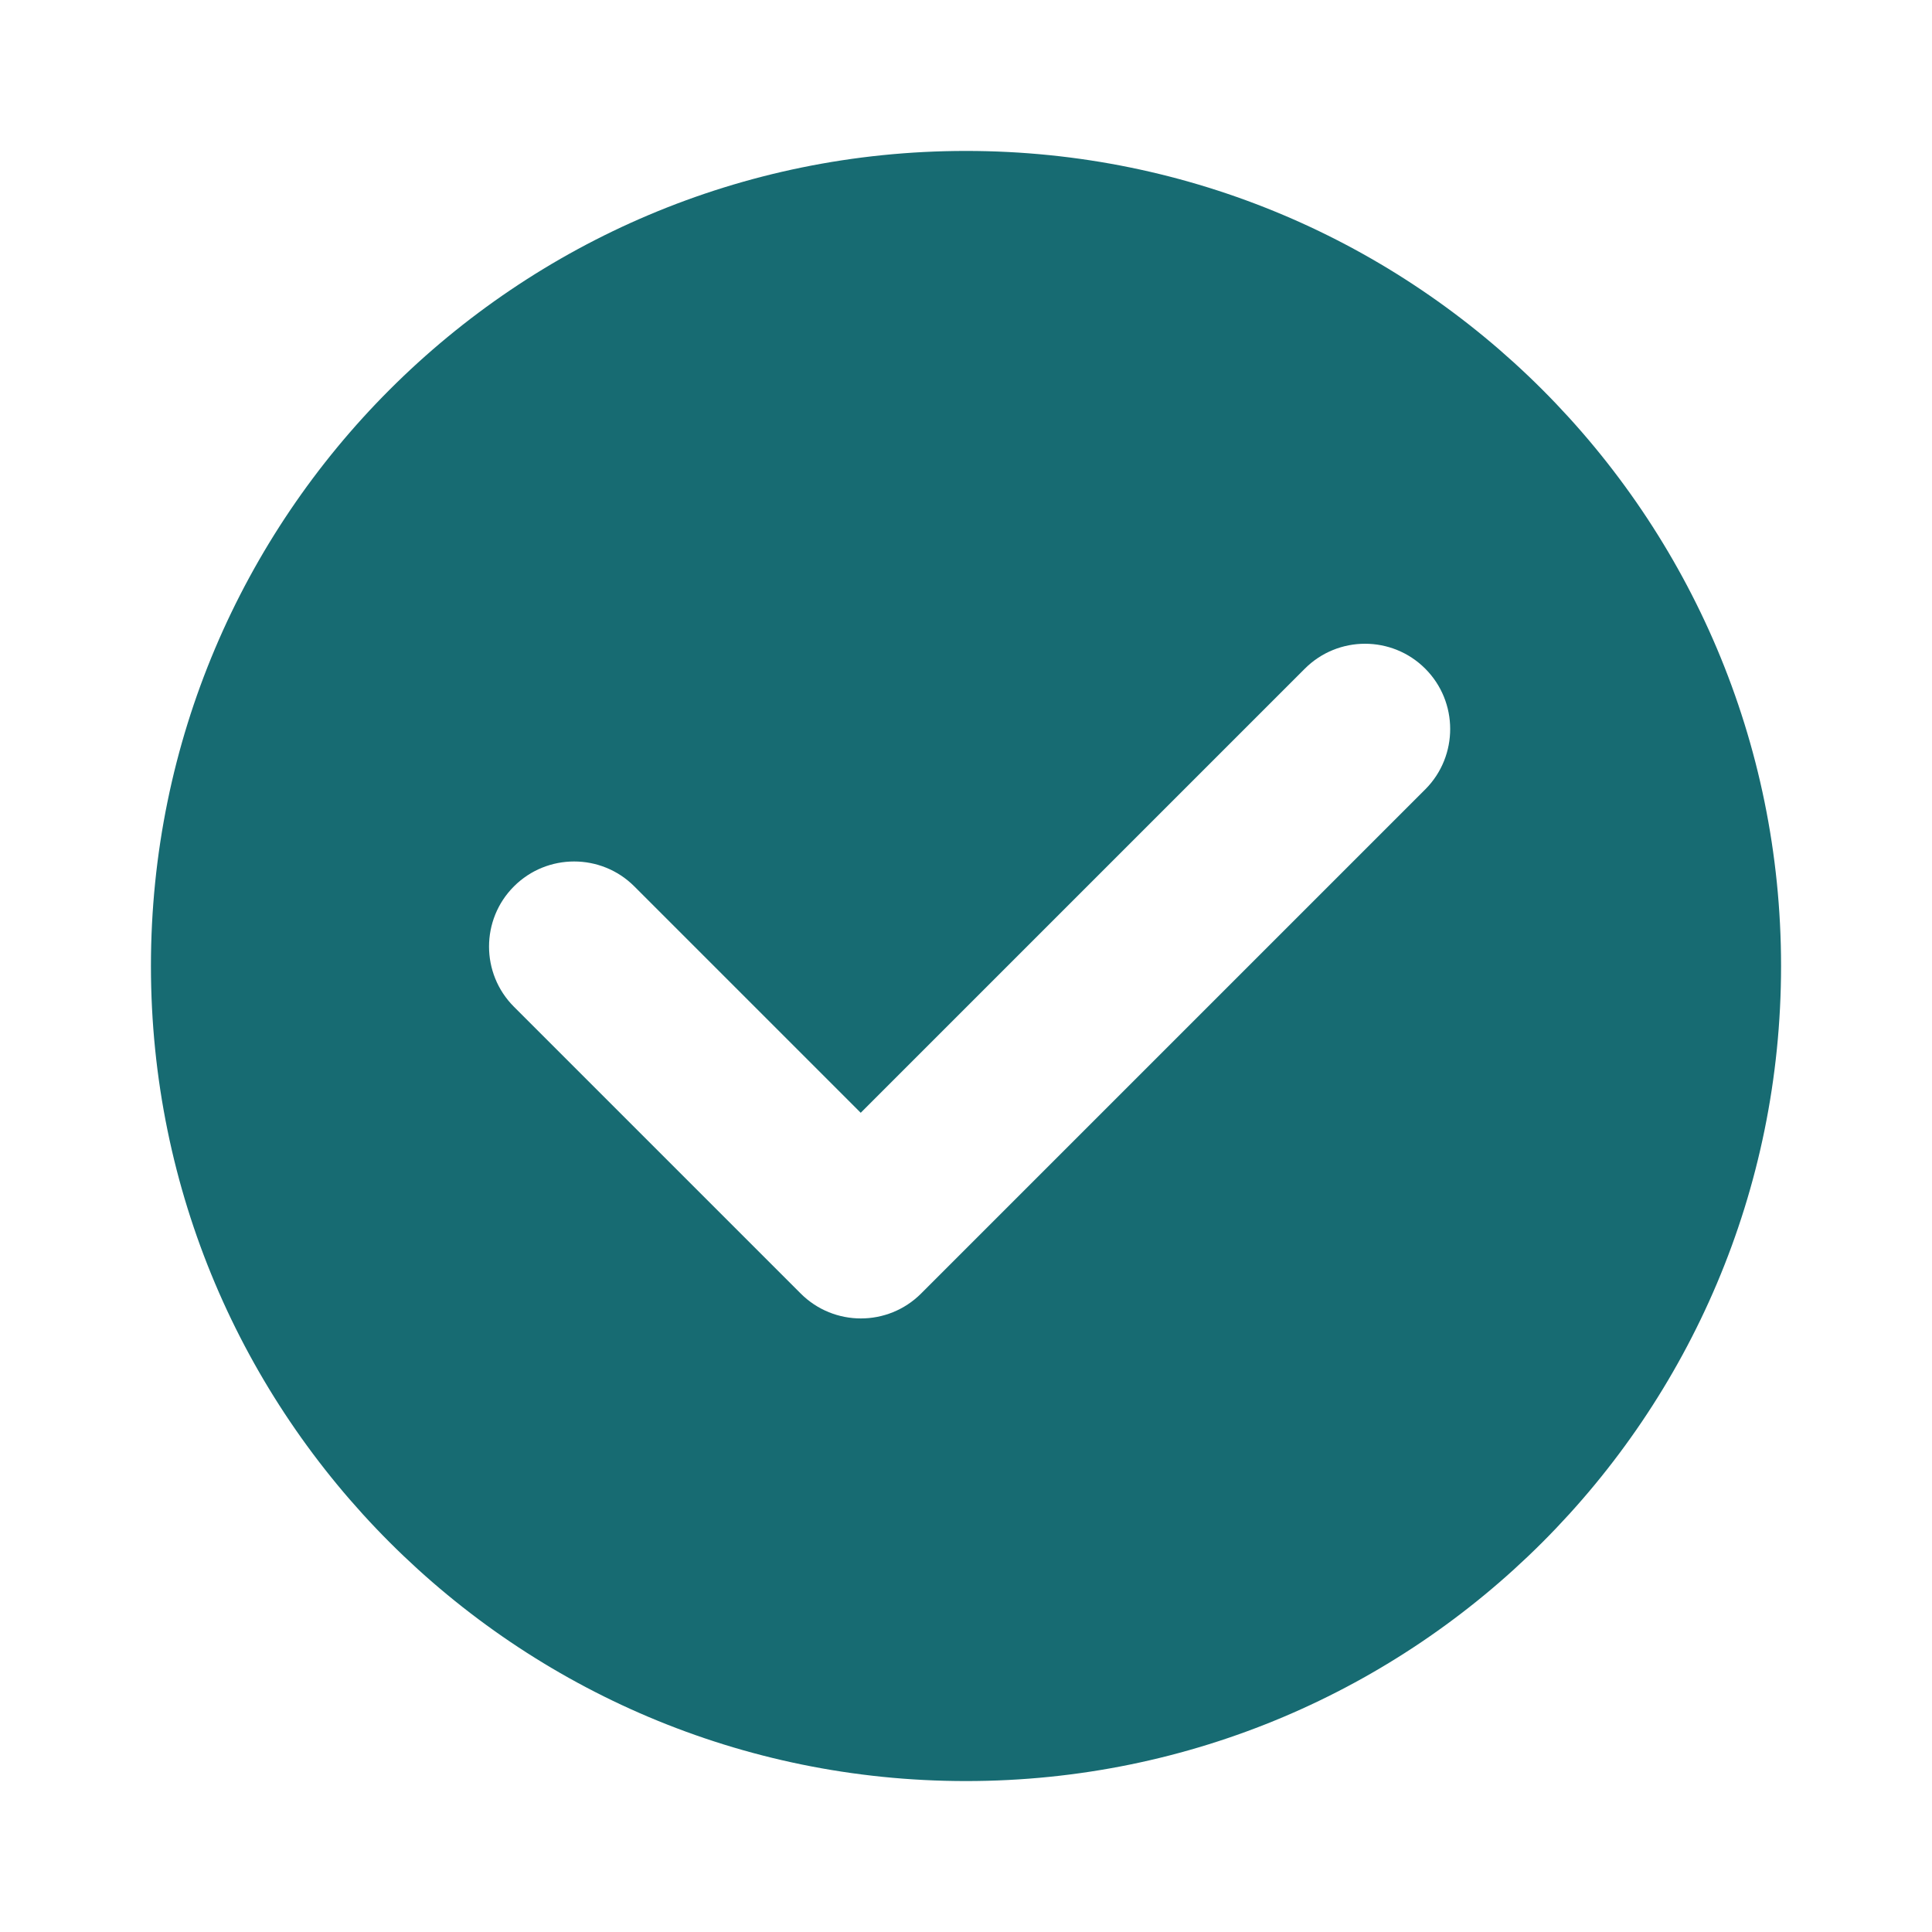
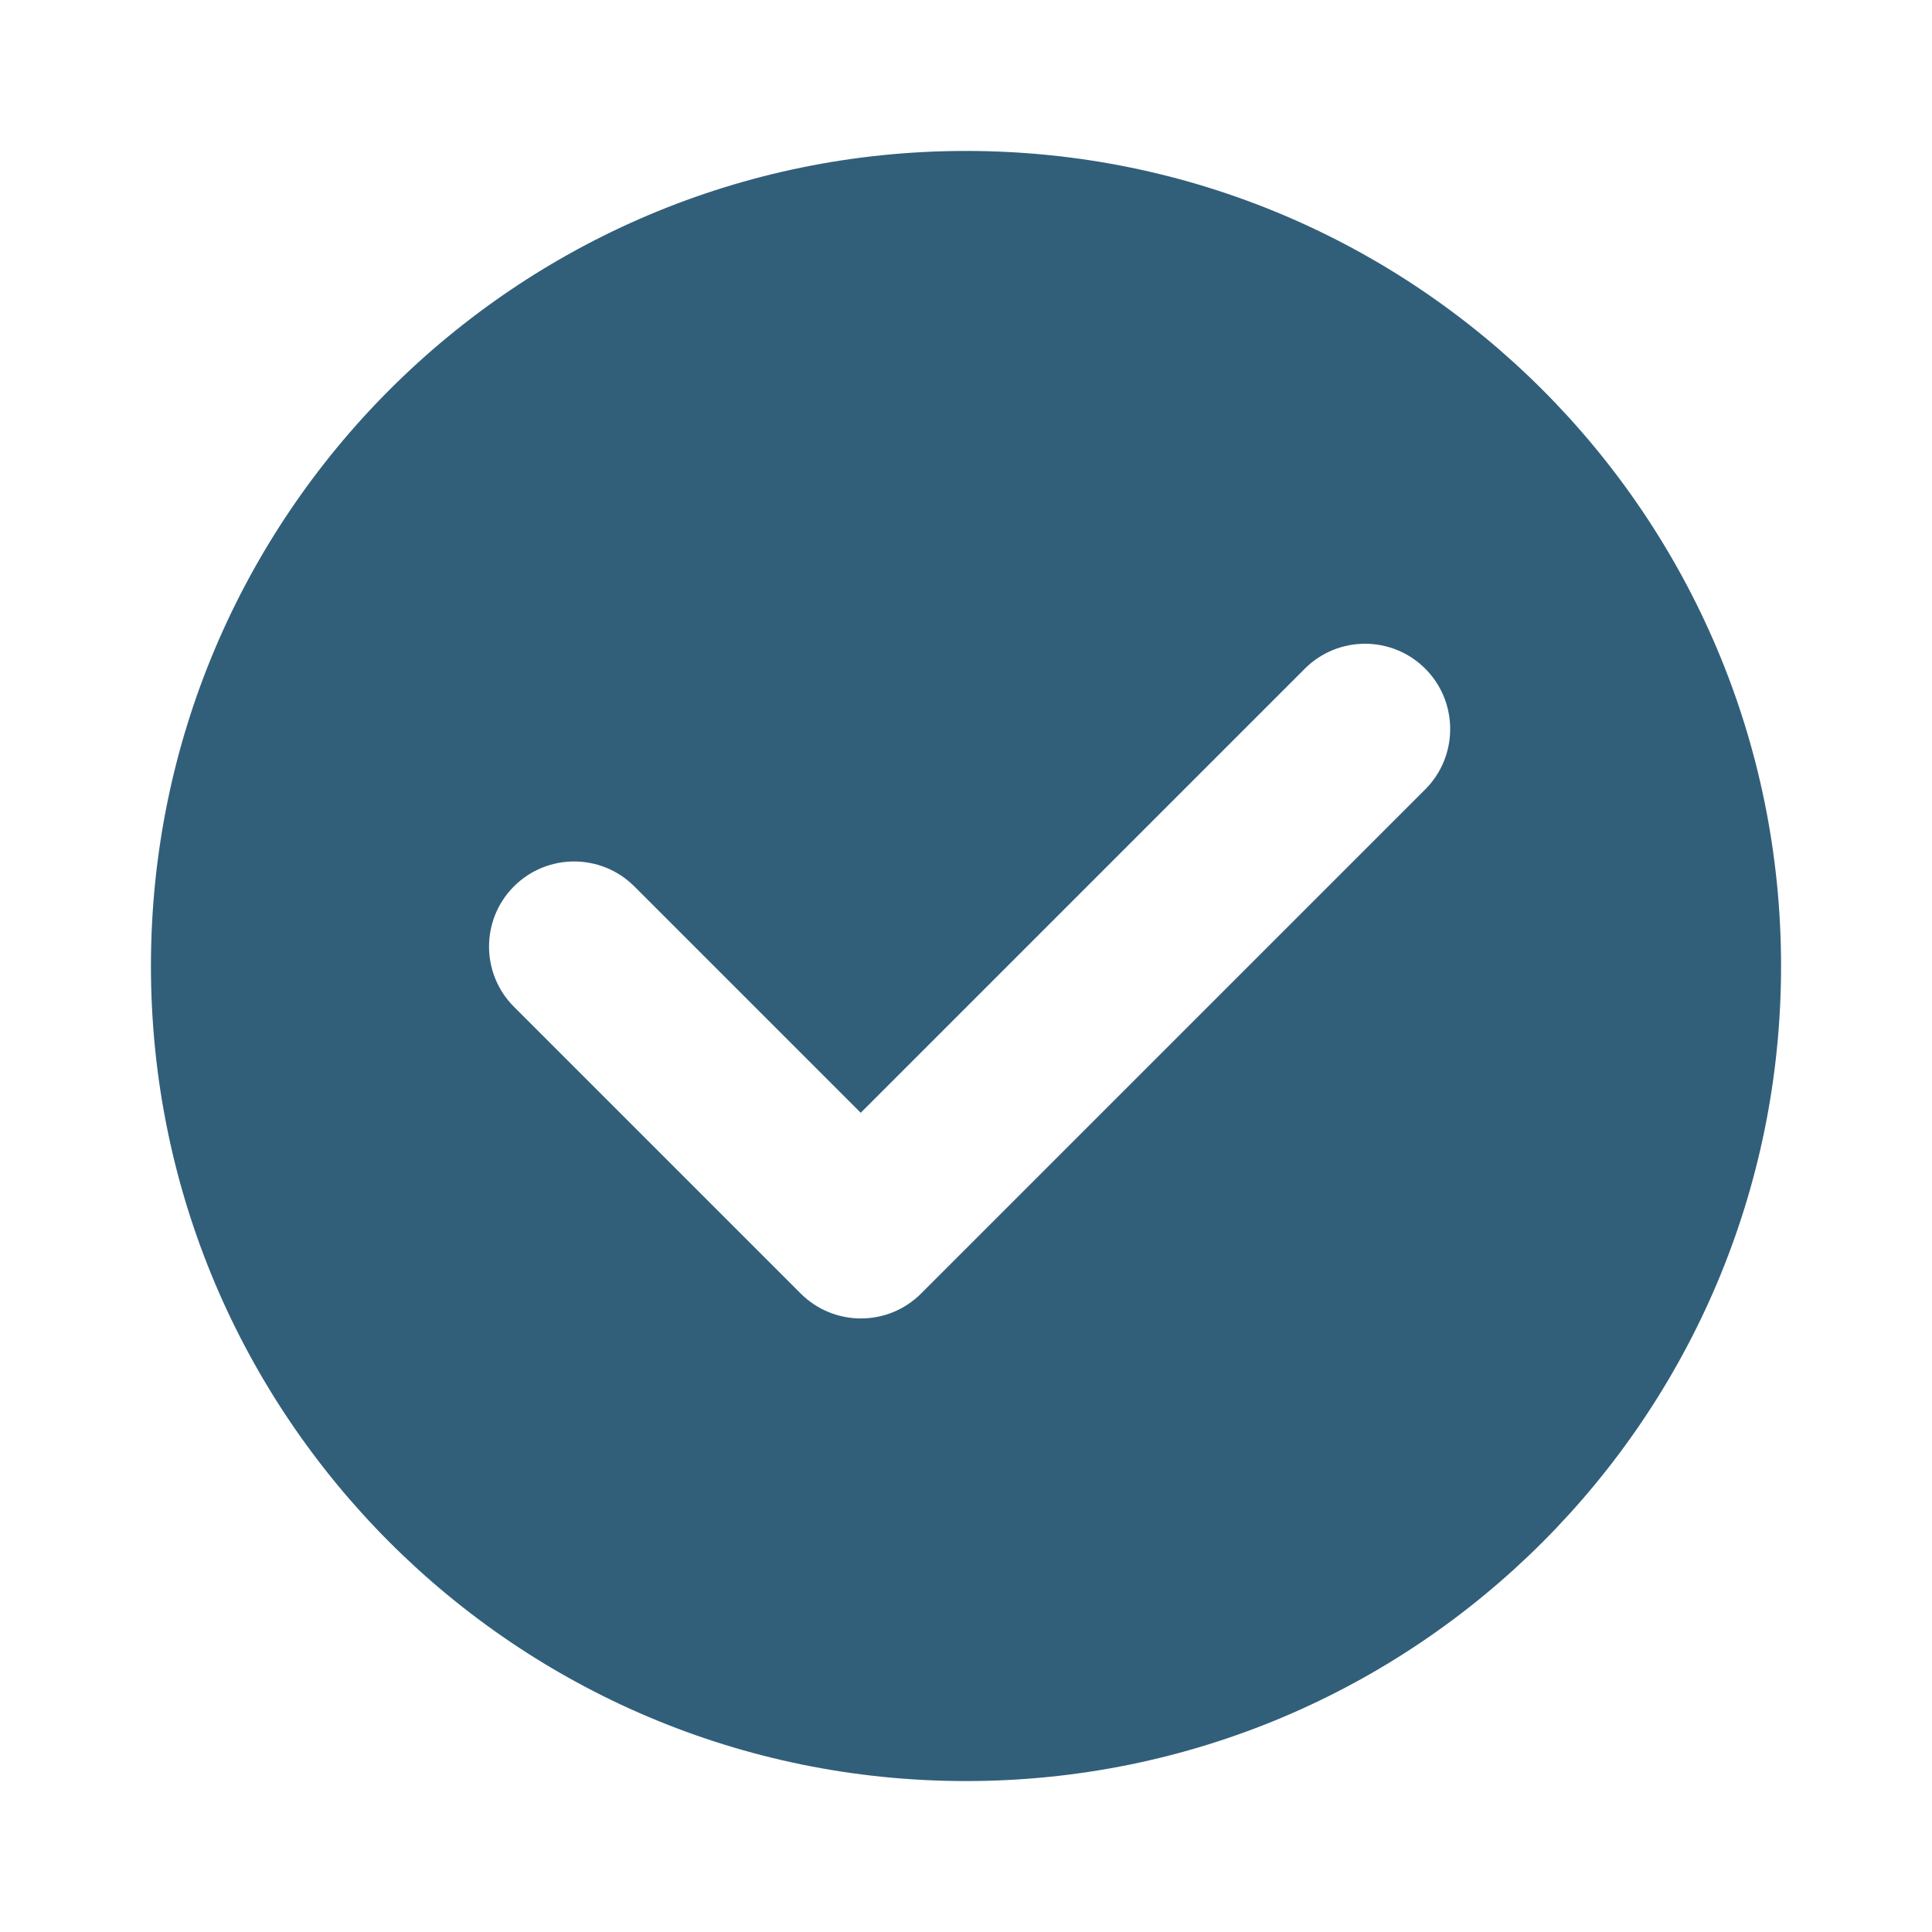
<svg xmlns="http://www.w3.org/2000/svg" viewBox="0 0 512 512">
-   <path fill="#176b72" d="M256 40C136.7 40 40 136.7 40 256s96.7 216 216 216 216-96.7 216-216S375.3 40 256 40Zm121.8 169.1L244.1 342.8c-8.8 8.8-23.1 8.8-31.9 0l-76-76c-8.8-8.8-8.8-23.1 0-31.9s23.1-8.8 31.9 0l60 60 117.7-117.7c8.8-8.8 23.1-8.8 31.9 0s8.8 23.1.1 31.9Z" />
+   <path fill="#315f7a" d="M256 40C136.7 40 40 136.7 40 256s96.7 216 216 216 216-96.7 216-216S375.3 40 256 40Zm121.8 169.1L244.1 342.8c-8.8 8.8-23.1 8.8-31.9 0l-76-76c-8.8-8.8-8.8-23.1 0-31.9s23.1-8.8 31.9 0l60 60 117.7-117.7c8.8-8.8 23.1-8.8 31.9 0s8.8 23.1.1 31.9Z" />
</svg>
